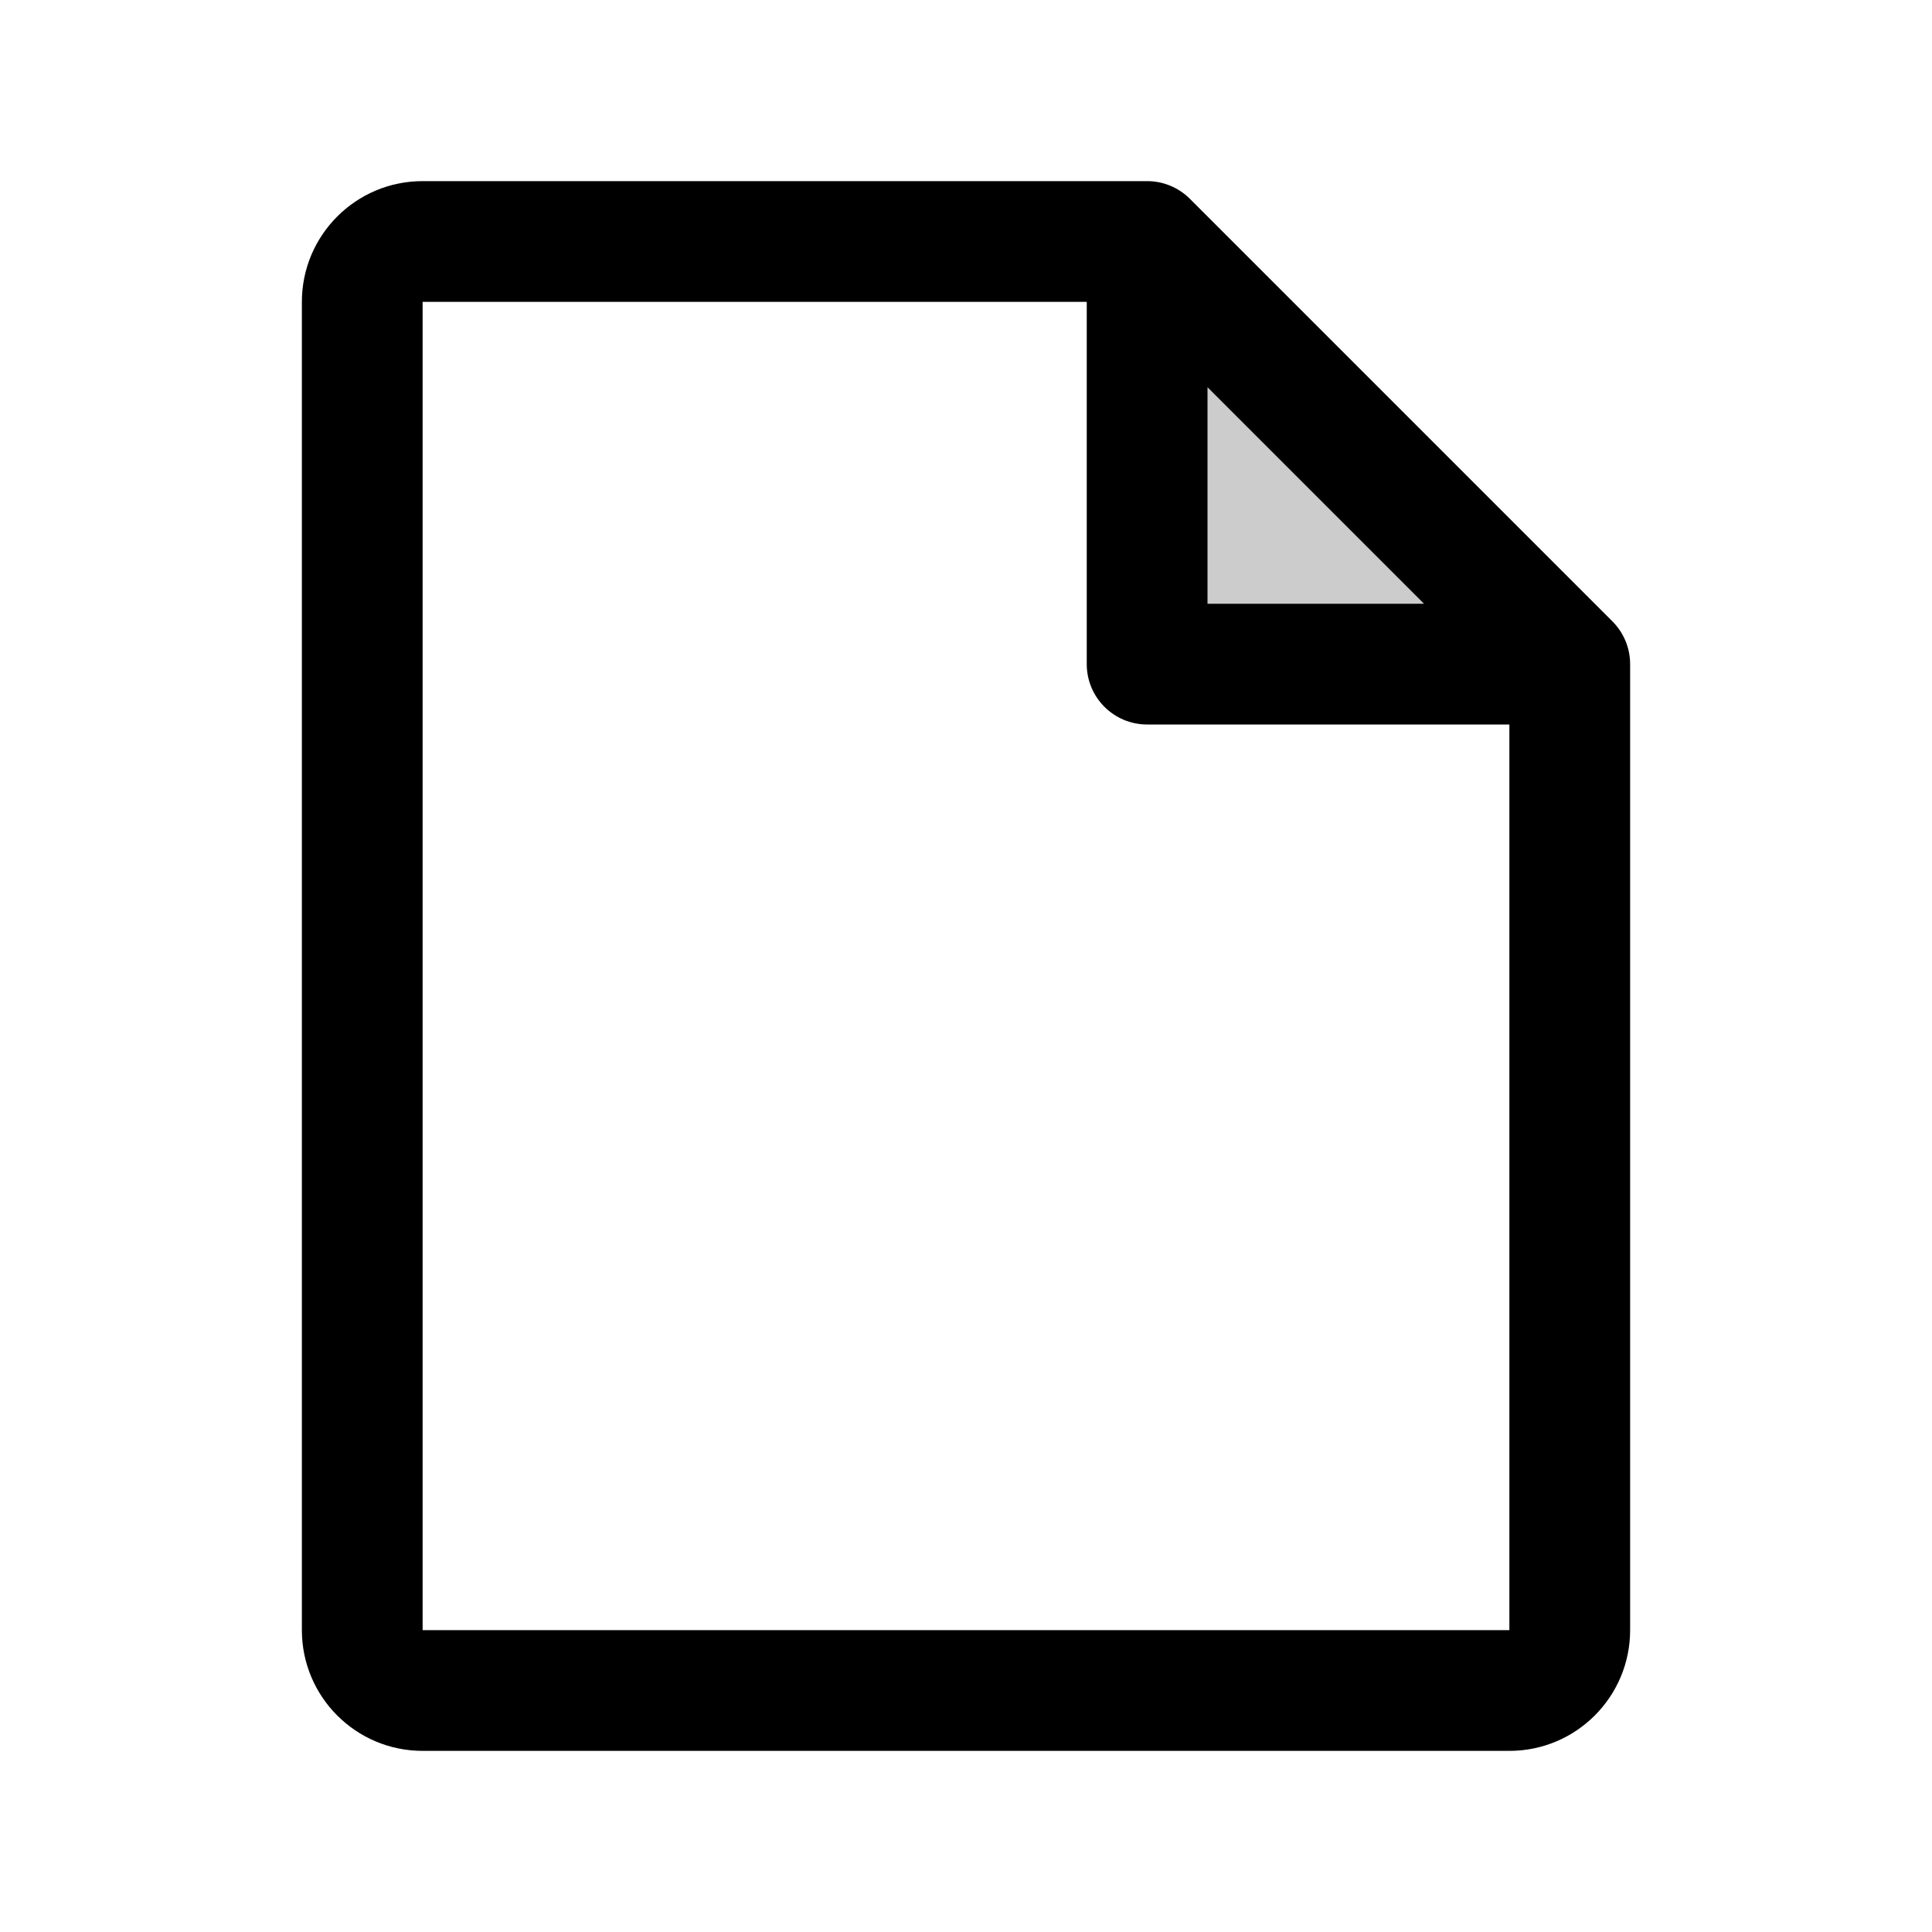
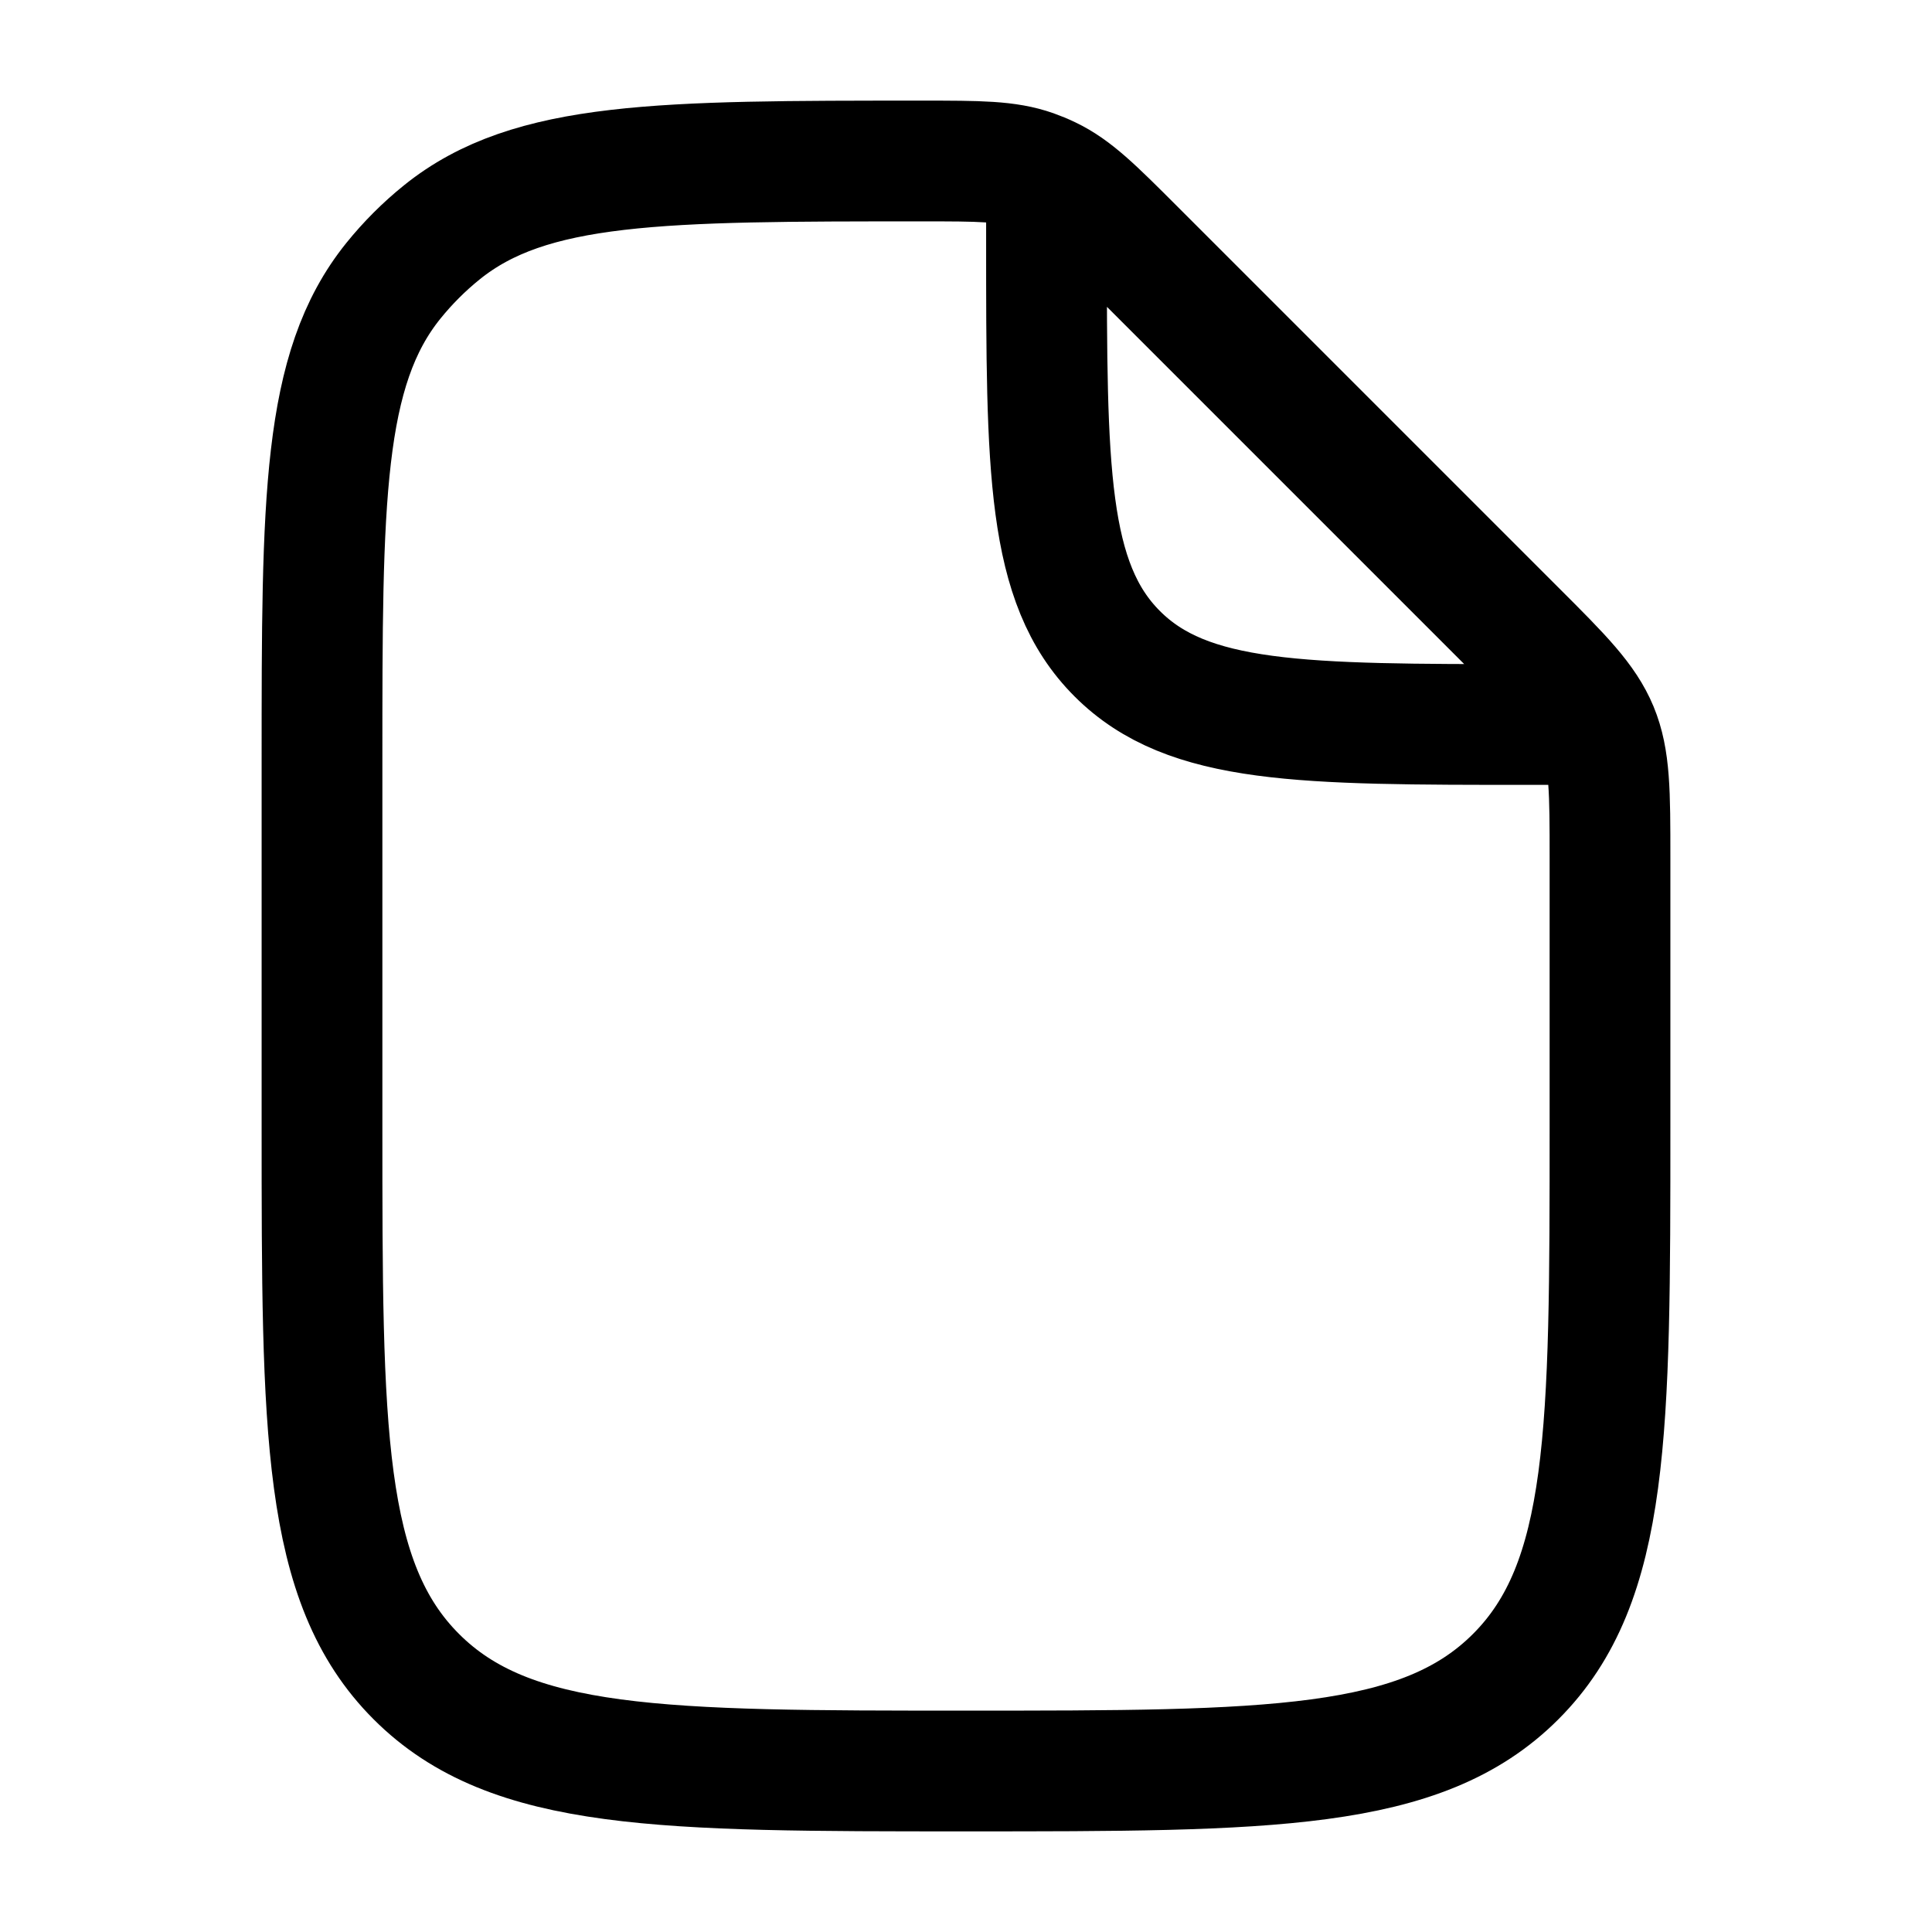
- <svg xmlns="http://www.w3.org/2000/svg" viewBox="0 0 256 256" fill="currentColor">
-   <path d="M208,88H152V32Z" opacity="0.2" />
-   <path d="M213.66,82.34l-56-56A8,8,0,0,0,152,24H56A16,16,0,0,0,40,40V216a16,16,0,0,0,16,16H200a16,16,0,0,0,16-16V88A8,8,0,0,0,213.66,82.34ZM160,51.31,188.69,80H160ZM200,216H56V40h88V88a8,8,0,0,0,8,8h48V216Z" />
+ <svg xmlns="http://www.w3.org/2000/svg" viewBox="0 0 24 24" fill="none">
+   <path d="M13 2.5V3C13 5.828 13 7.243 13.879 8.121C14.757 9 16.172 9 19 9H19.5M20 10.657V14C20 17.771 20 19.657 18.828 20.828C17.657 22 15.771 22 12 22C8.229 22 6.343 22 5.172 20.828C4 19.657 4 17.771 4 14V9.456C4 6.211 4 4.588 4.886 3.489C5.065 3.267 5.267 3.065 5.489 2.886C6.588 2 8.211 2 11.456 2C12.161 2 12.514 2 12.837 2.114C12.904 2.138 12.97 2.165 13.034 2.196C13.344 2.344 13.593 2.593 14.092 3.092L18.828 7.828C19.407 8.406 19.695 8.696 19.848 9.063C20 9.431 20 9.839 20 10.657Z" stroke="currentColor" stroke-linecap="round" stroke-linejoin="round" stroke-width="1.5" />
</svg>
